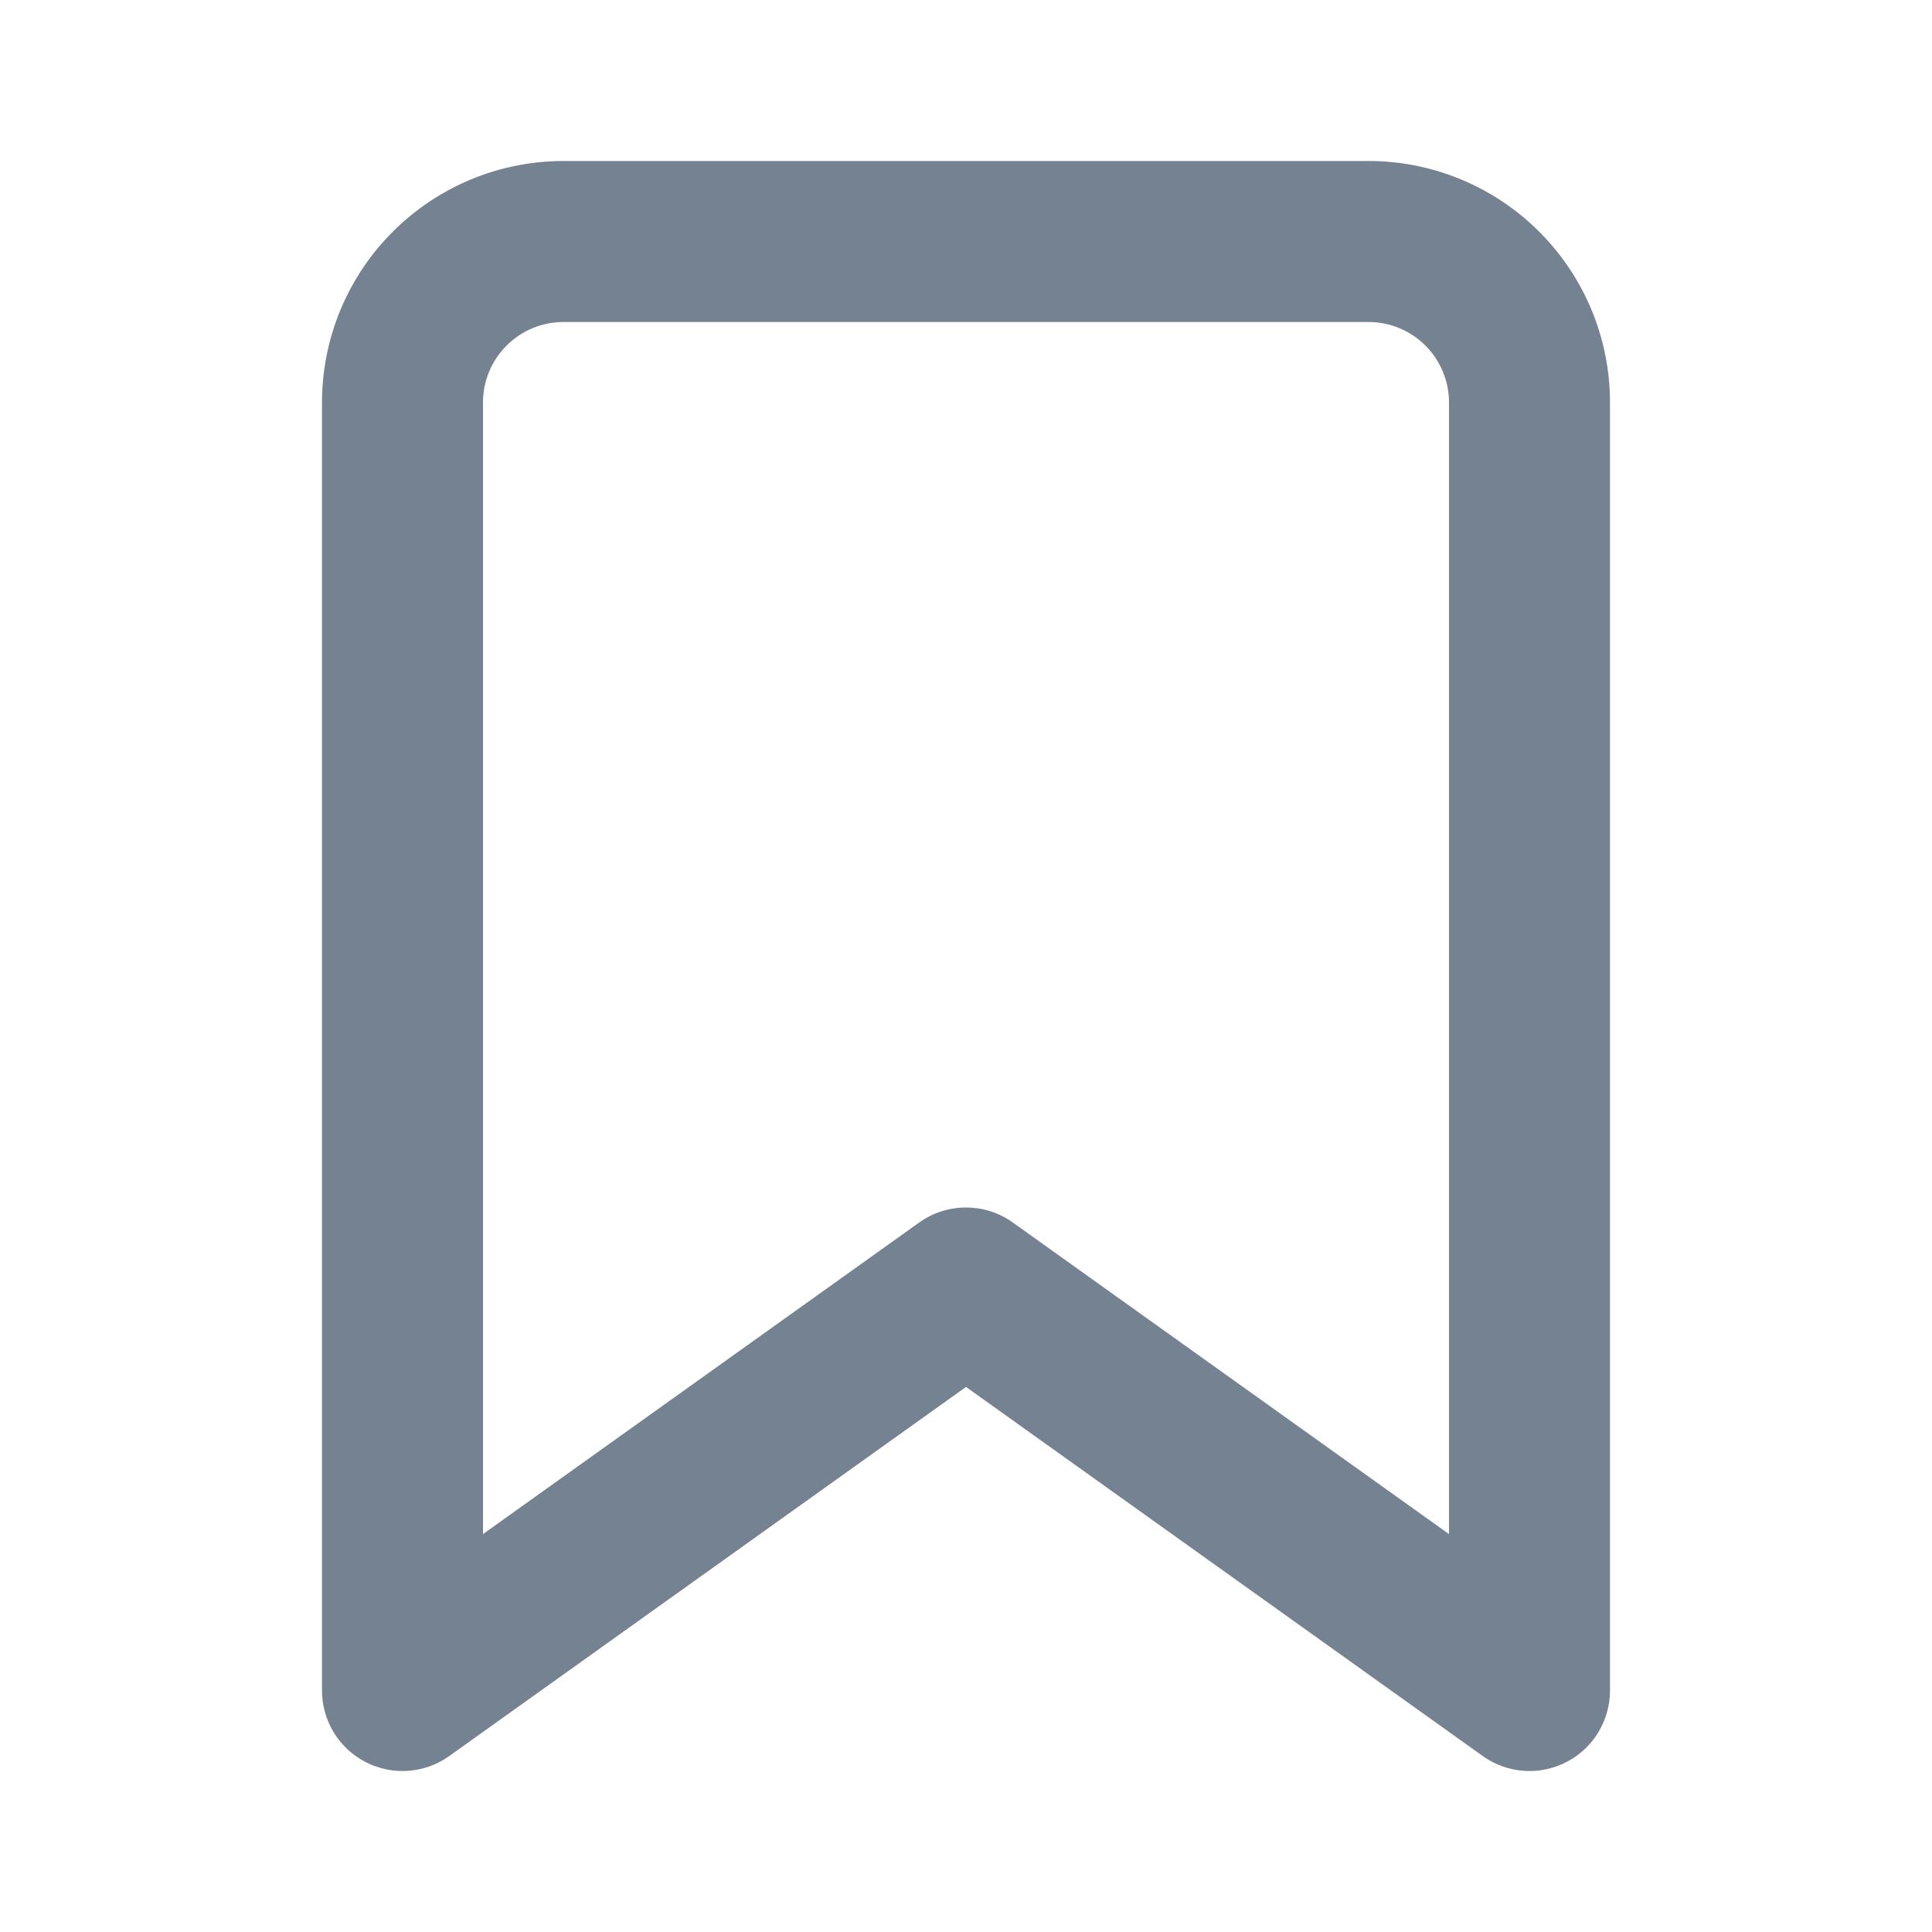
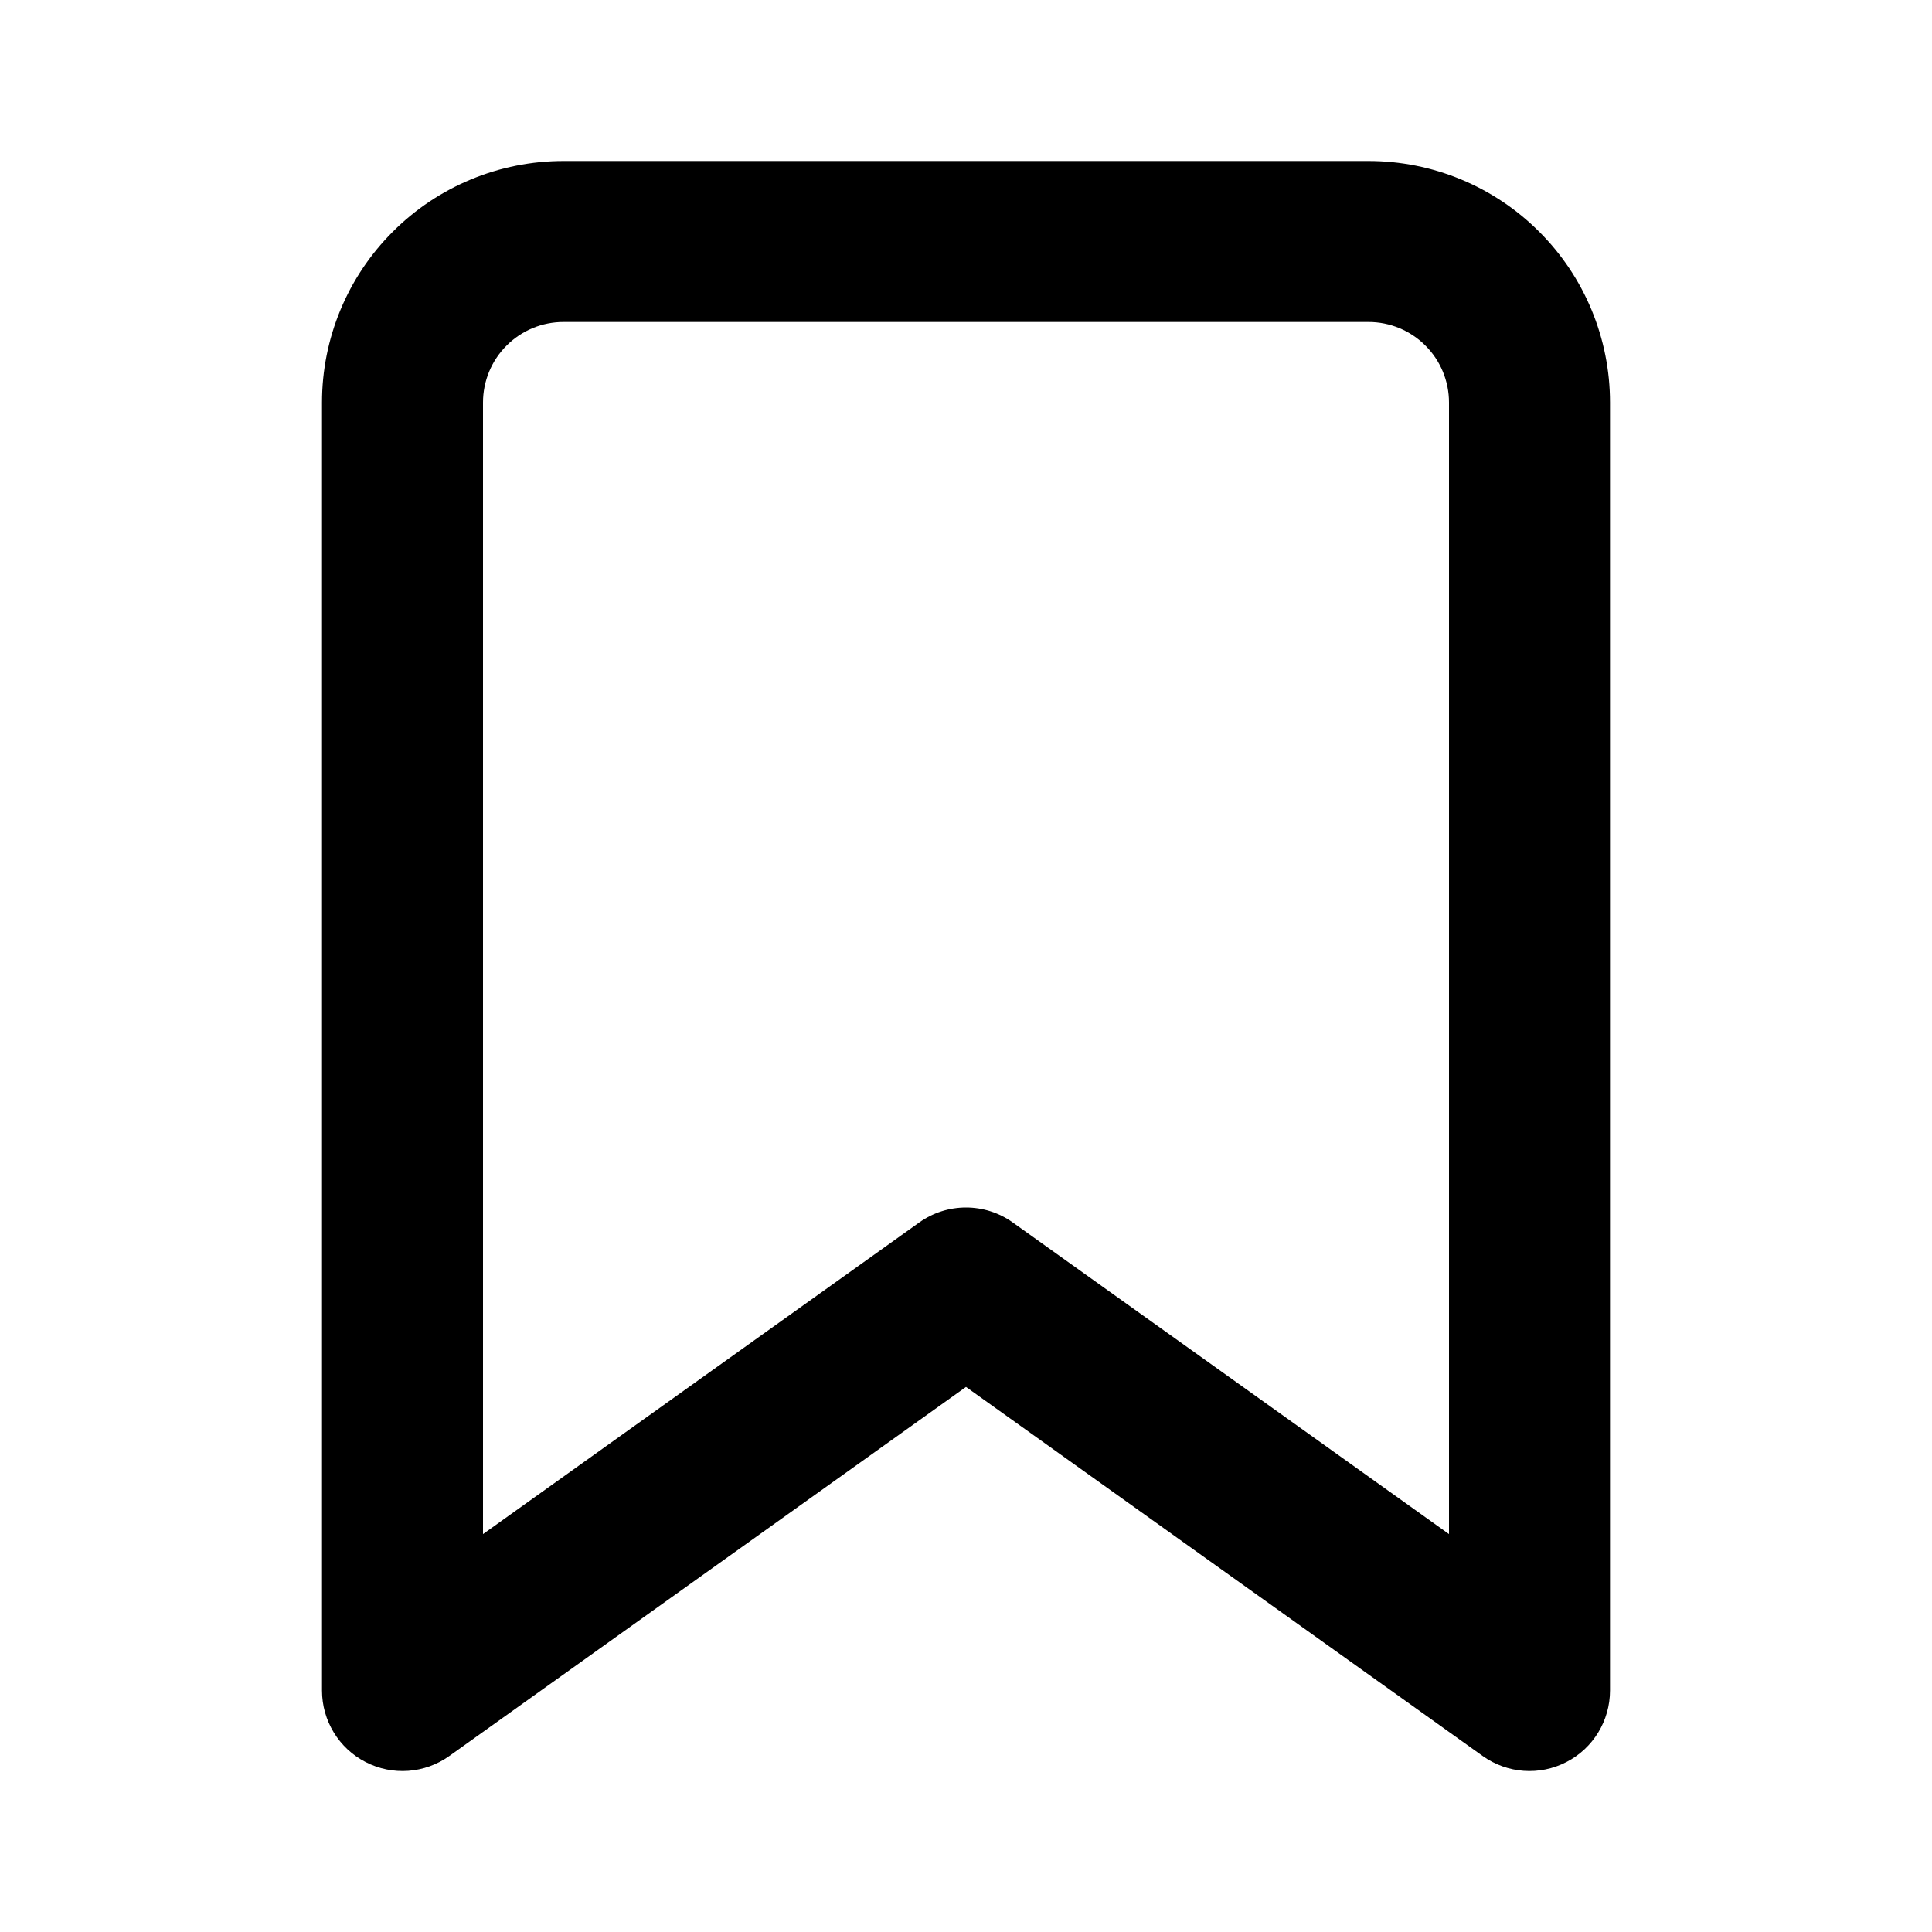
<svg xmlns="http://www.w3.org/2000/svg" width="24" height="24" viewBox="0 0 24 24" fill="none">
-   <path fill-rule="evenodd" clip-rule="evenodd" d="M7 4C6.735 4 6.48 4.105 6.293 4.293C6.105 4.48 6 4.735 6 5V19.057L11.419 15.186C11.767 14.938 12.234 14.938 12.581 15.186L18 19.057V5C18 4.735 17.895 4.48 17.707 4.293C17.52 4.105 17.265 4 17 4H7ZM4.879 2.879C5.441 2.316 6.204 2 7 2H17C17.796 2 18.559 2.316 19.121 2.879C19.684 3.441 20 4.204 20 5V21C20 21.375 19.791 21.718 19.458 21.889C19.125 22.061 18.724 22.032 18.419 21.814L12 17.229L5.581 21.814C5.276 22.032 4.875 22.061 4.542 21.889C4.209 21.718 4 21.375 4 21V5C4 4.204 4.316 3.441 4.879 2.879Z" fill="#758291" />
+   <path fill-rule="evenodd" clip-rule="evenodd" d="M7 4C6.735 4 6.48 4.105 6.293 4.293C6.105 4.48 6 4.735 6 5V19.057L11.419 15.186C11.767 14.938 12.234 14.938 12.581 15.186L18 19.057V5C18 4.735 17.895 4.48 17.707 4.293C17.52 4.105 17.265 4 17 4H7ZM4.879 2.879C5.441 2.316 6.204 2 7 2H17C17.796 2 18.559 2.316 19.121 2.879C19.684 3.441 20 4.204 20 5V21C20 21.375 19.791 21.718 19.458 21.889C19.125 22.061 18.724 22.032 18.419 21.814L12 17.229L5.581 21.814C5.276 22.032 4.875 22.061 4.542 21.889C4.209 21.718 4 21.375 4 21V5C4 4.204 4.316 3.441 4.879 2.879Z" fill="currentColor" />
</svg>
